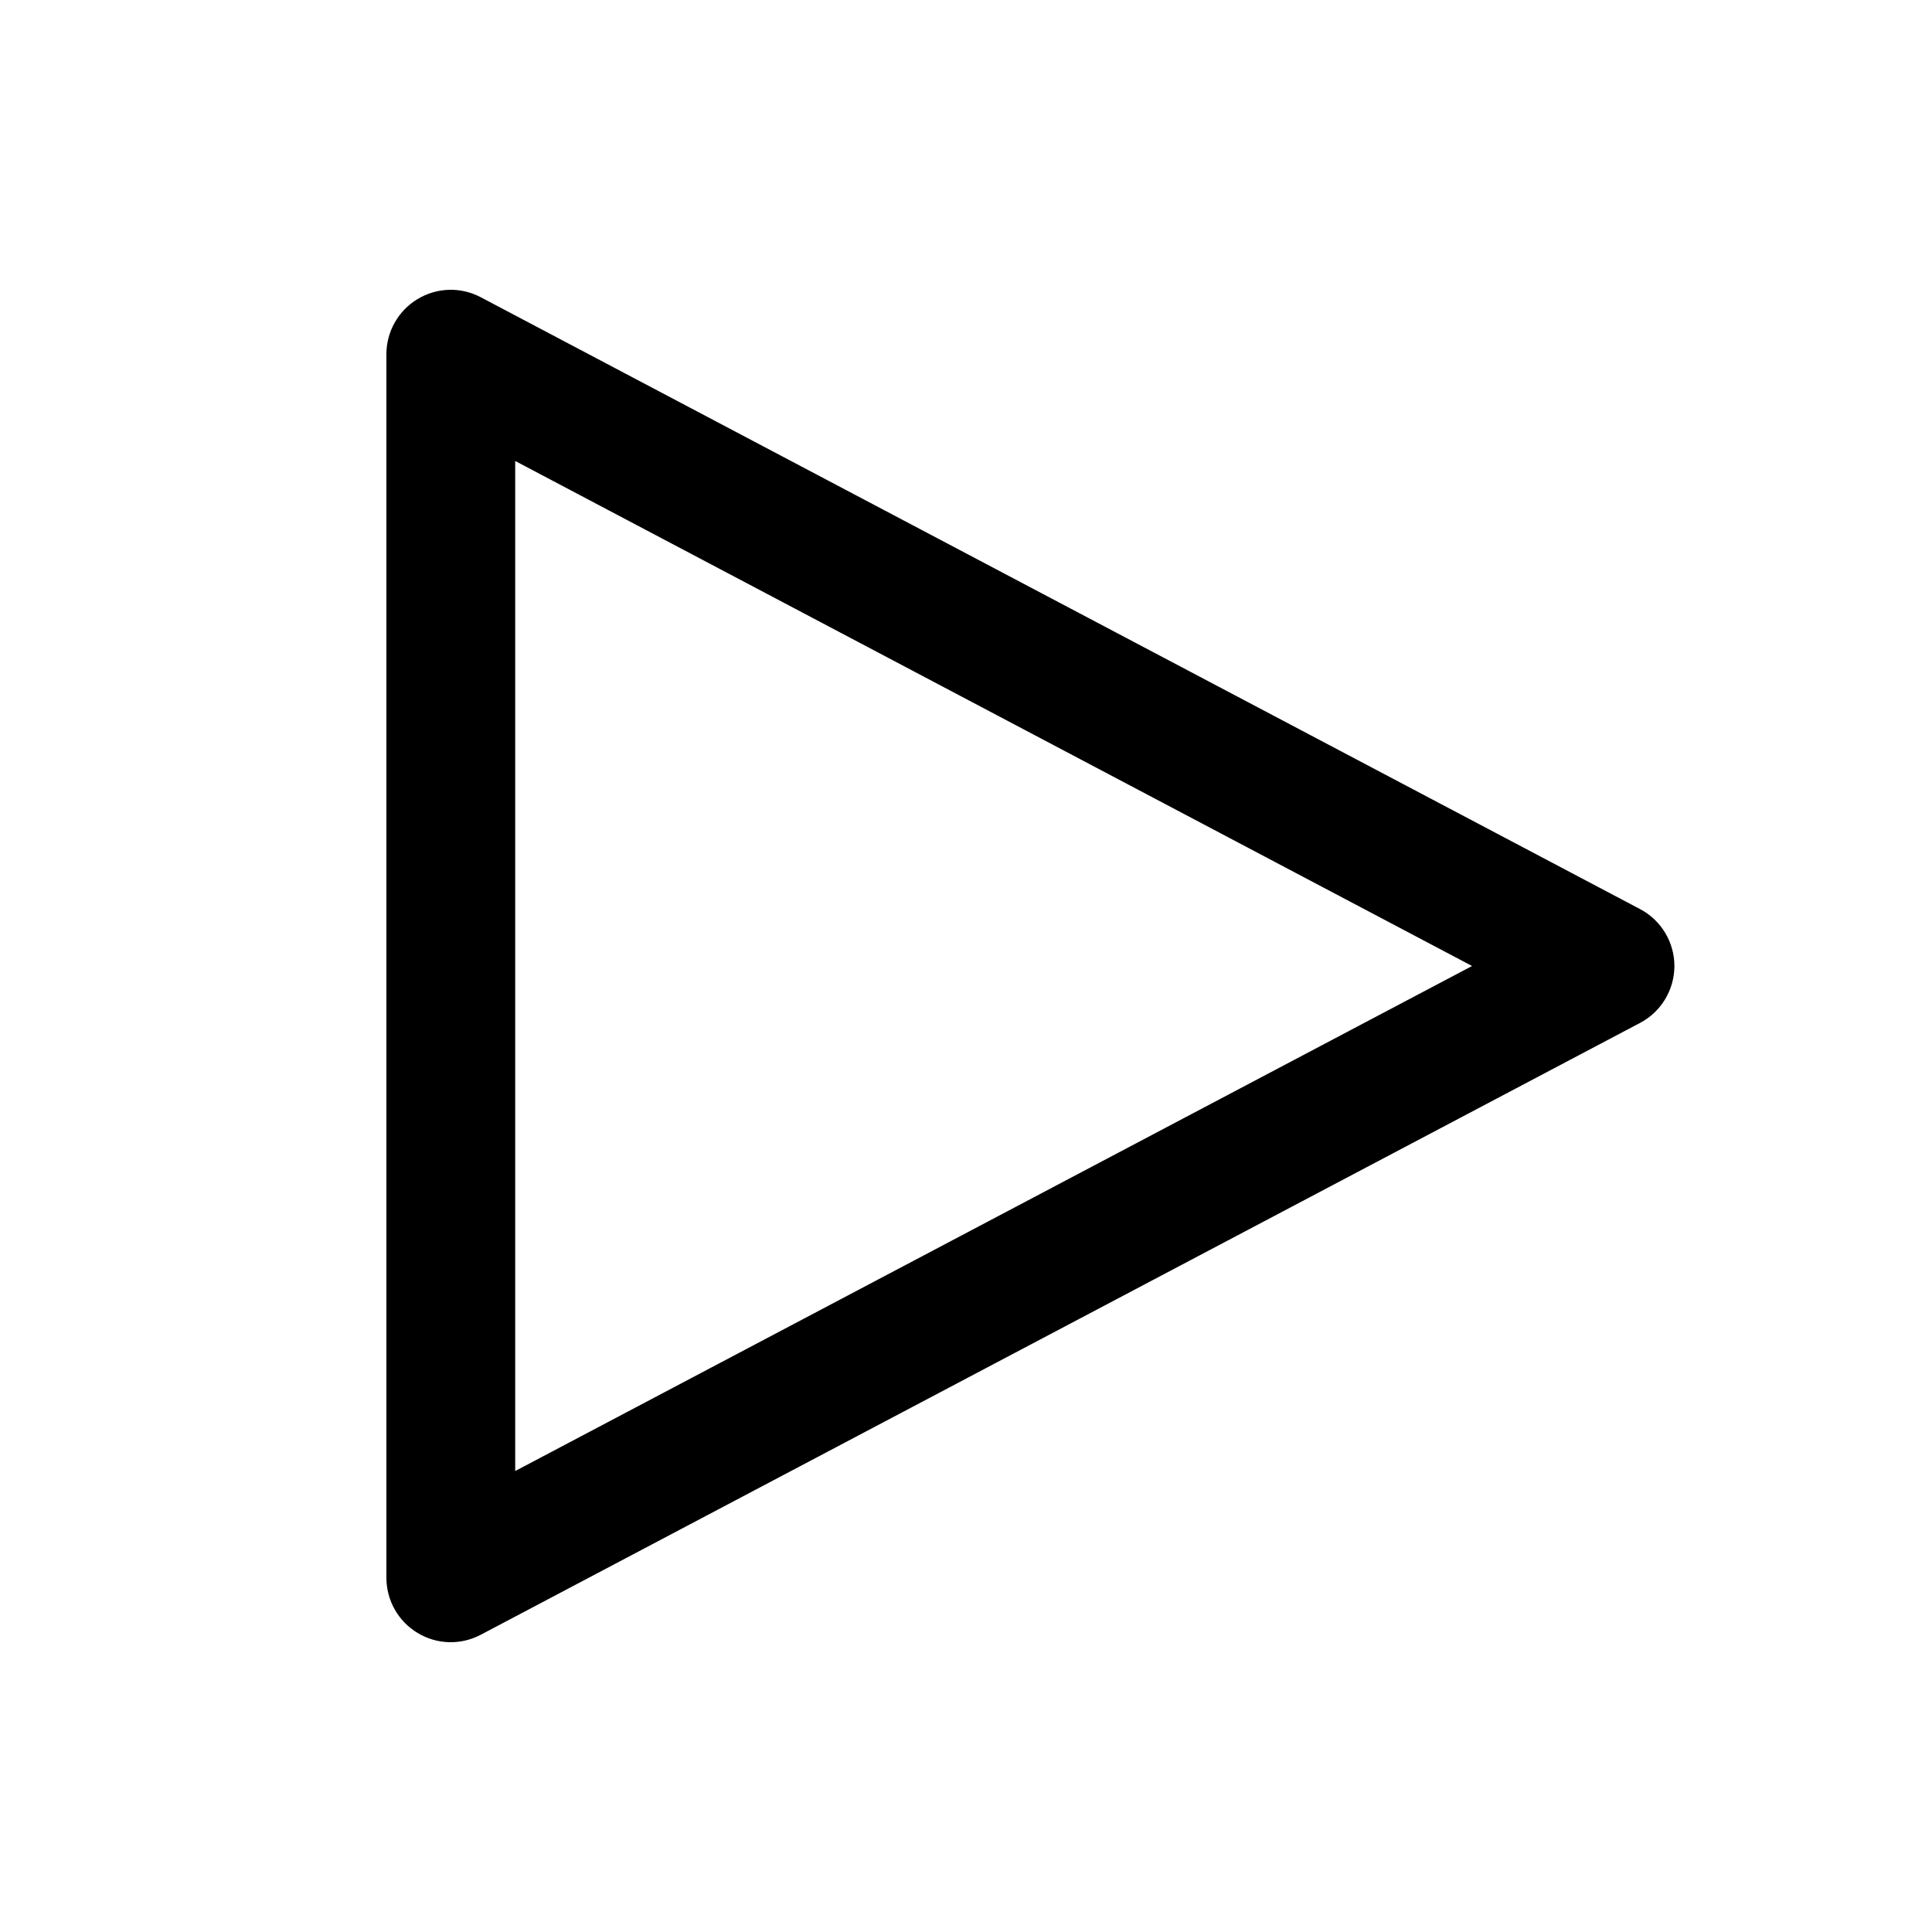
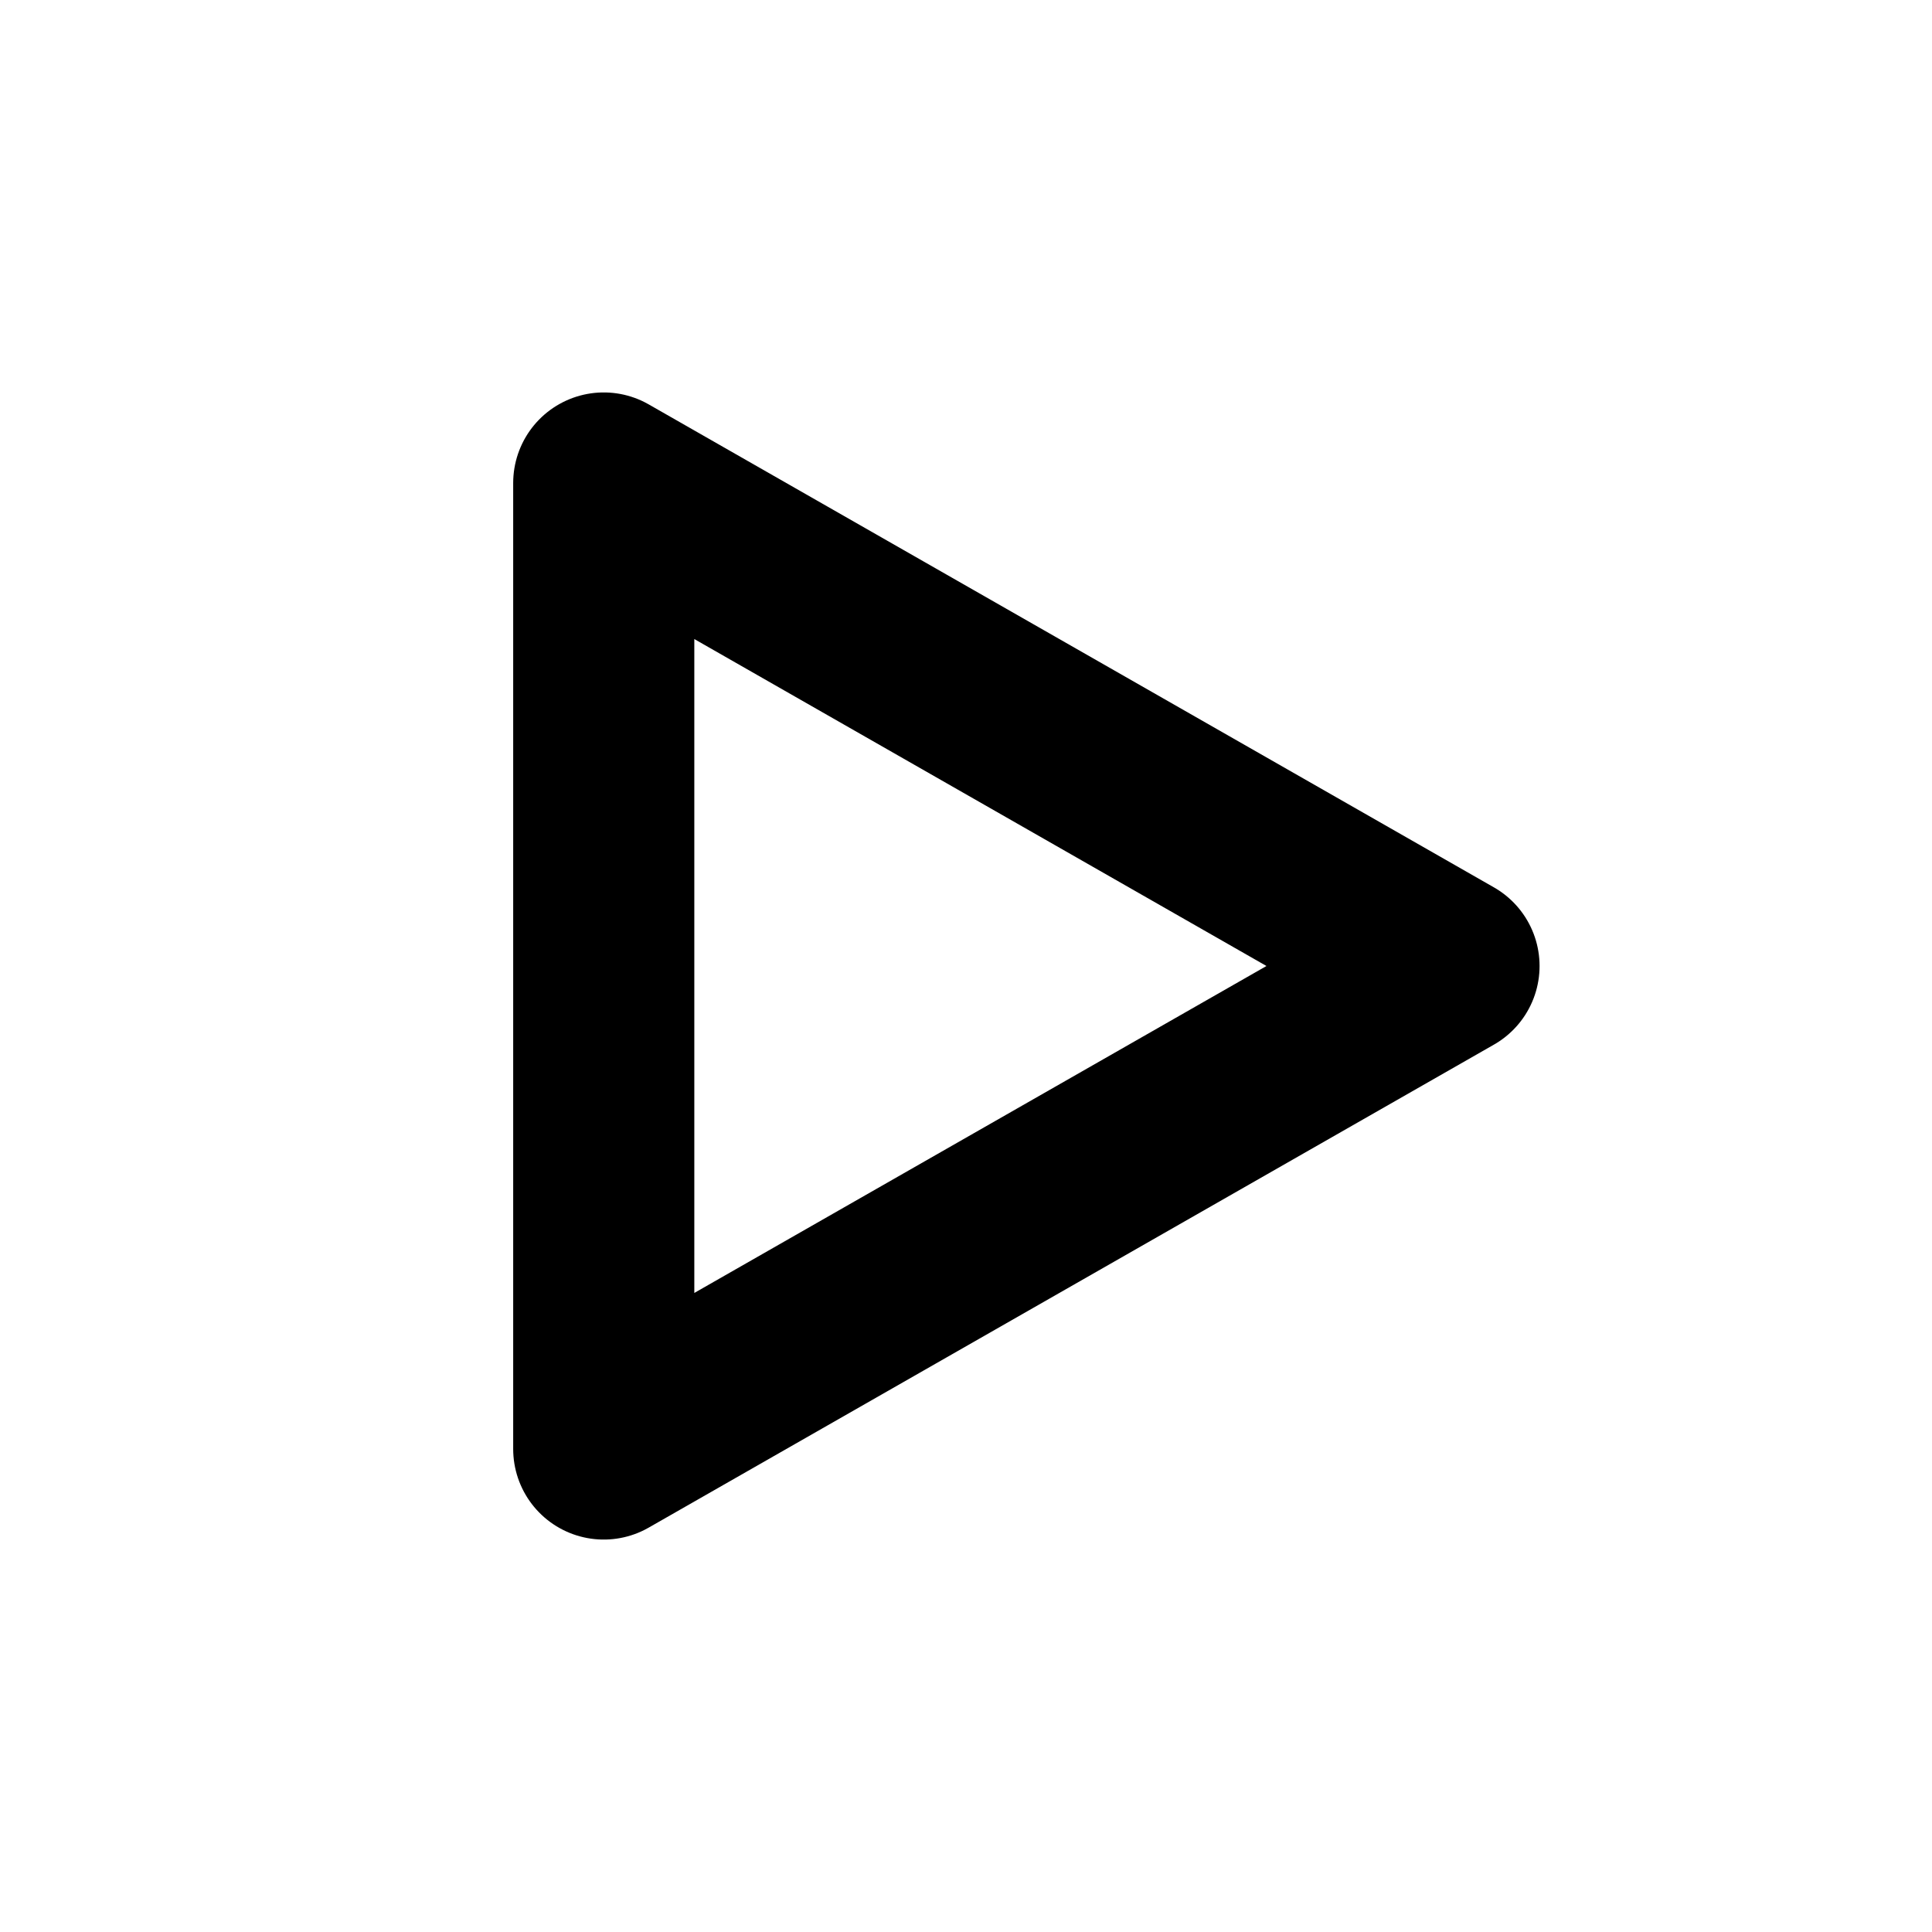
- <svg xmlns="http://www.w3.org/2000/svg" width="15" height="15" viewBox="0 0 15 15" fill="none">
-   <path d="M3.242 2.322C3.392 2.231 3.578 2.226 3.733 2.308L12.733 7.058C12.897 7.144 13 7.315 13 7.5C13 7.685 12.897 7.856 12.733 7.942L3.733 12.692C3.578 12.774 3.392 12.769 3.242 12.678C3.092 12.588 3 12.425 3 12.25V2.75C3 2.575 3.092 2.412 3.242 2.322ZM4 3.579V11.421L11.429 7.5L4 3.579Z" fill="currentColor" fill-rule="evenodd" clip-rule="evenodd" />
+ <svg xmlns="http://www.w3.org/2000/svg" width="16" height="16" viewBox="0 0 16 16" fill="none">
+   <path d="M5 4L12 8L5 12V4Z" stroke="black" stroke-width="1.5" stroke-linecap="round" stroke-linejoin="round" />
</svg>
